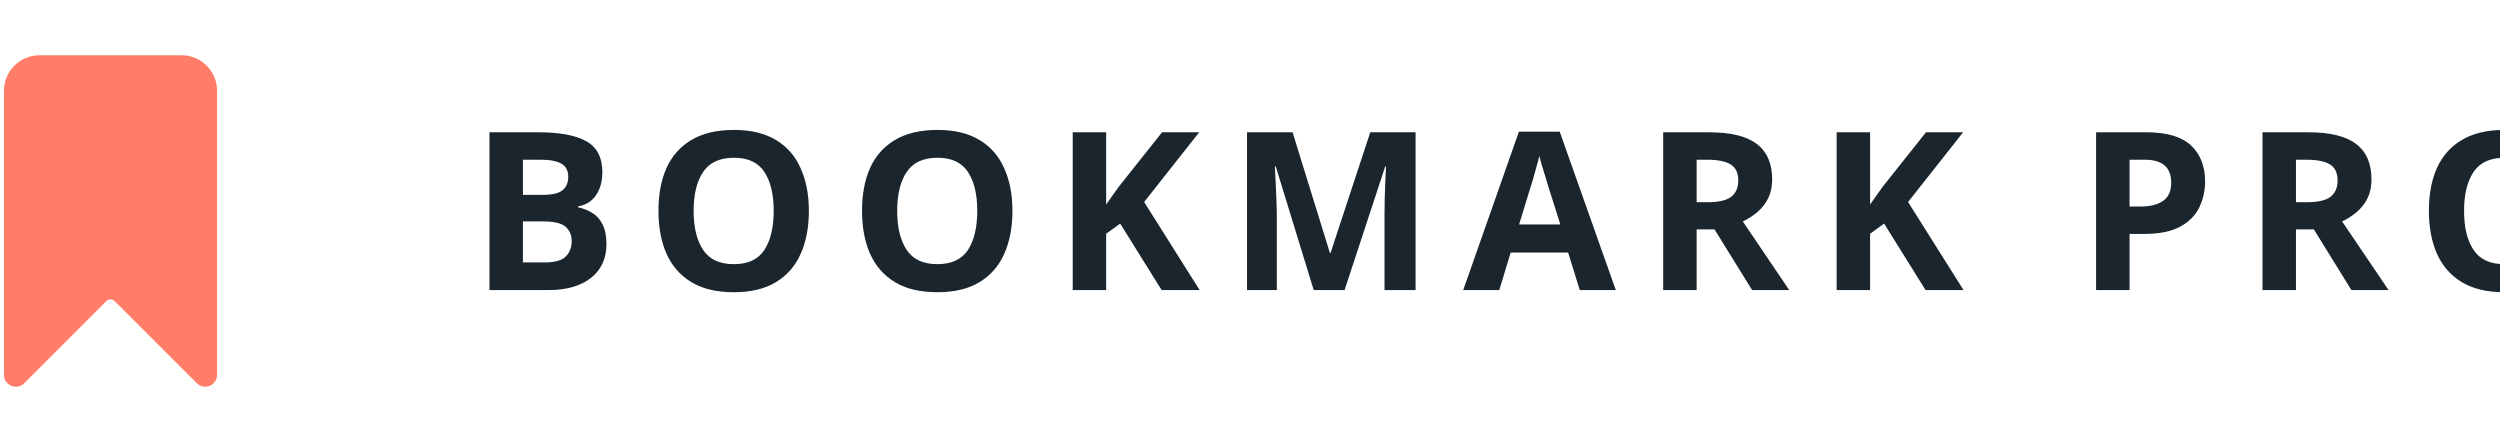
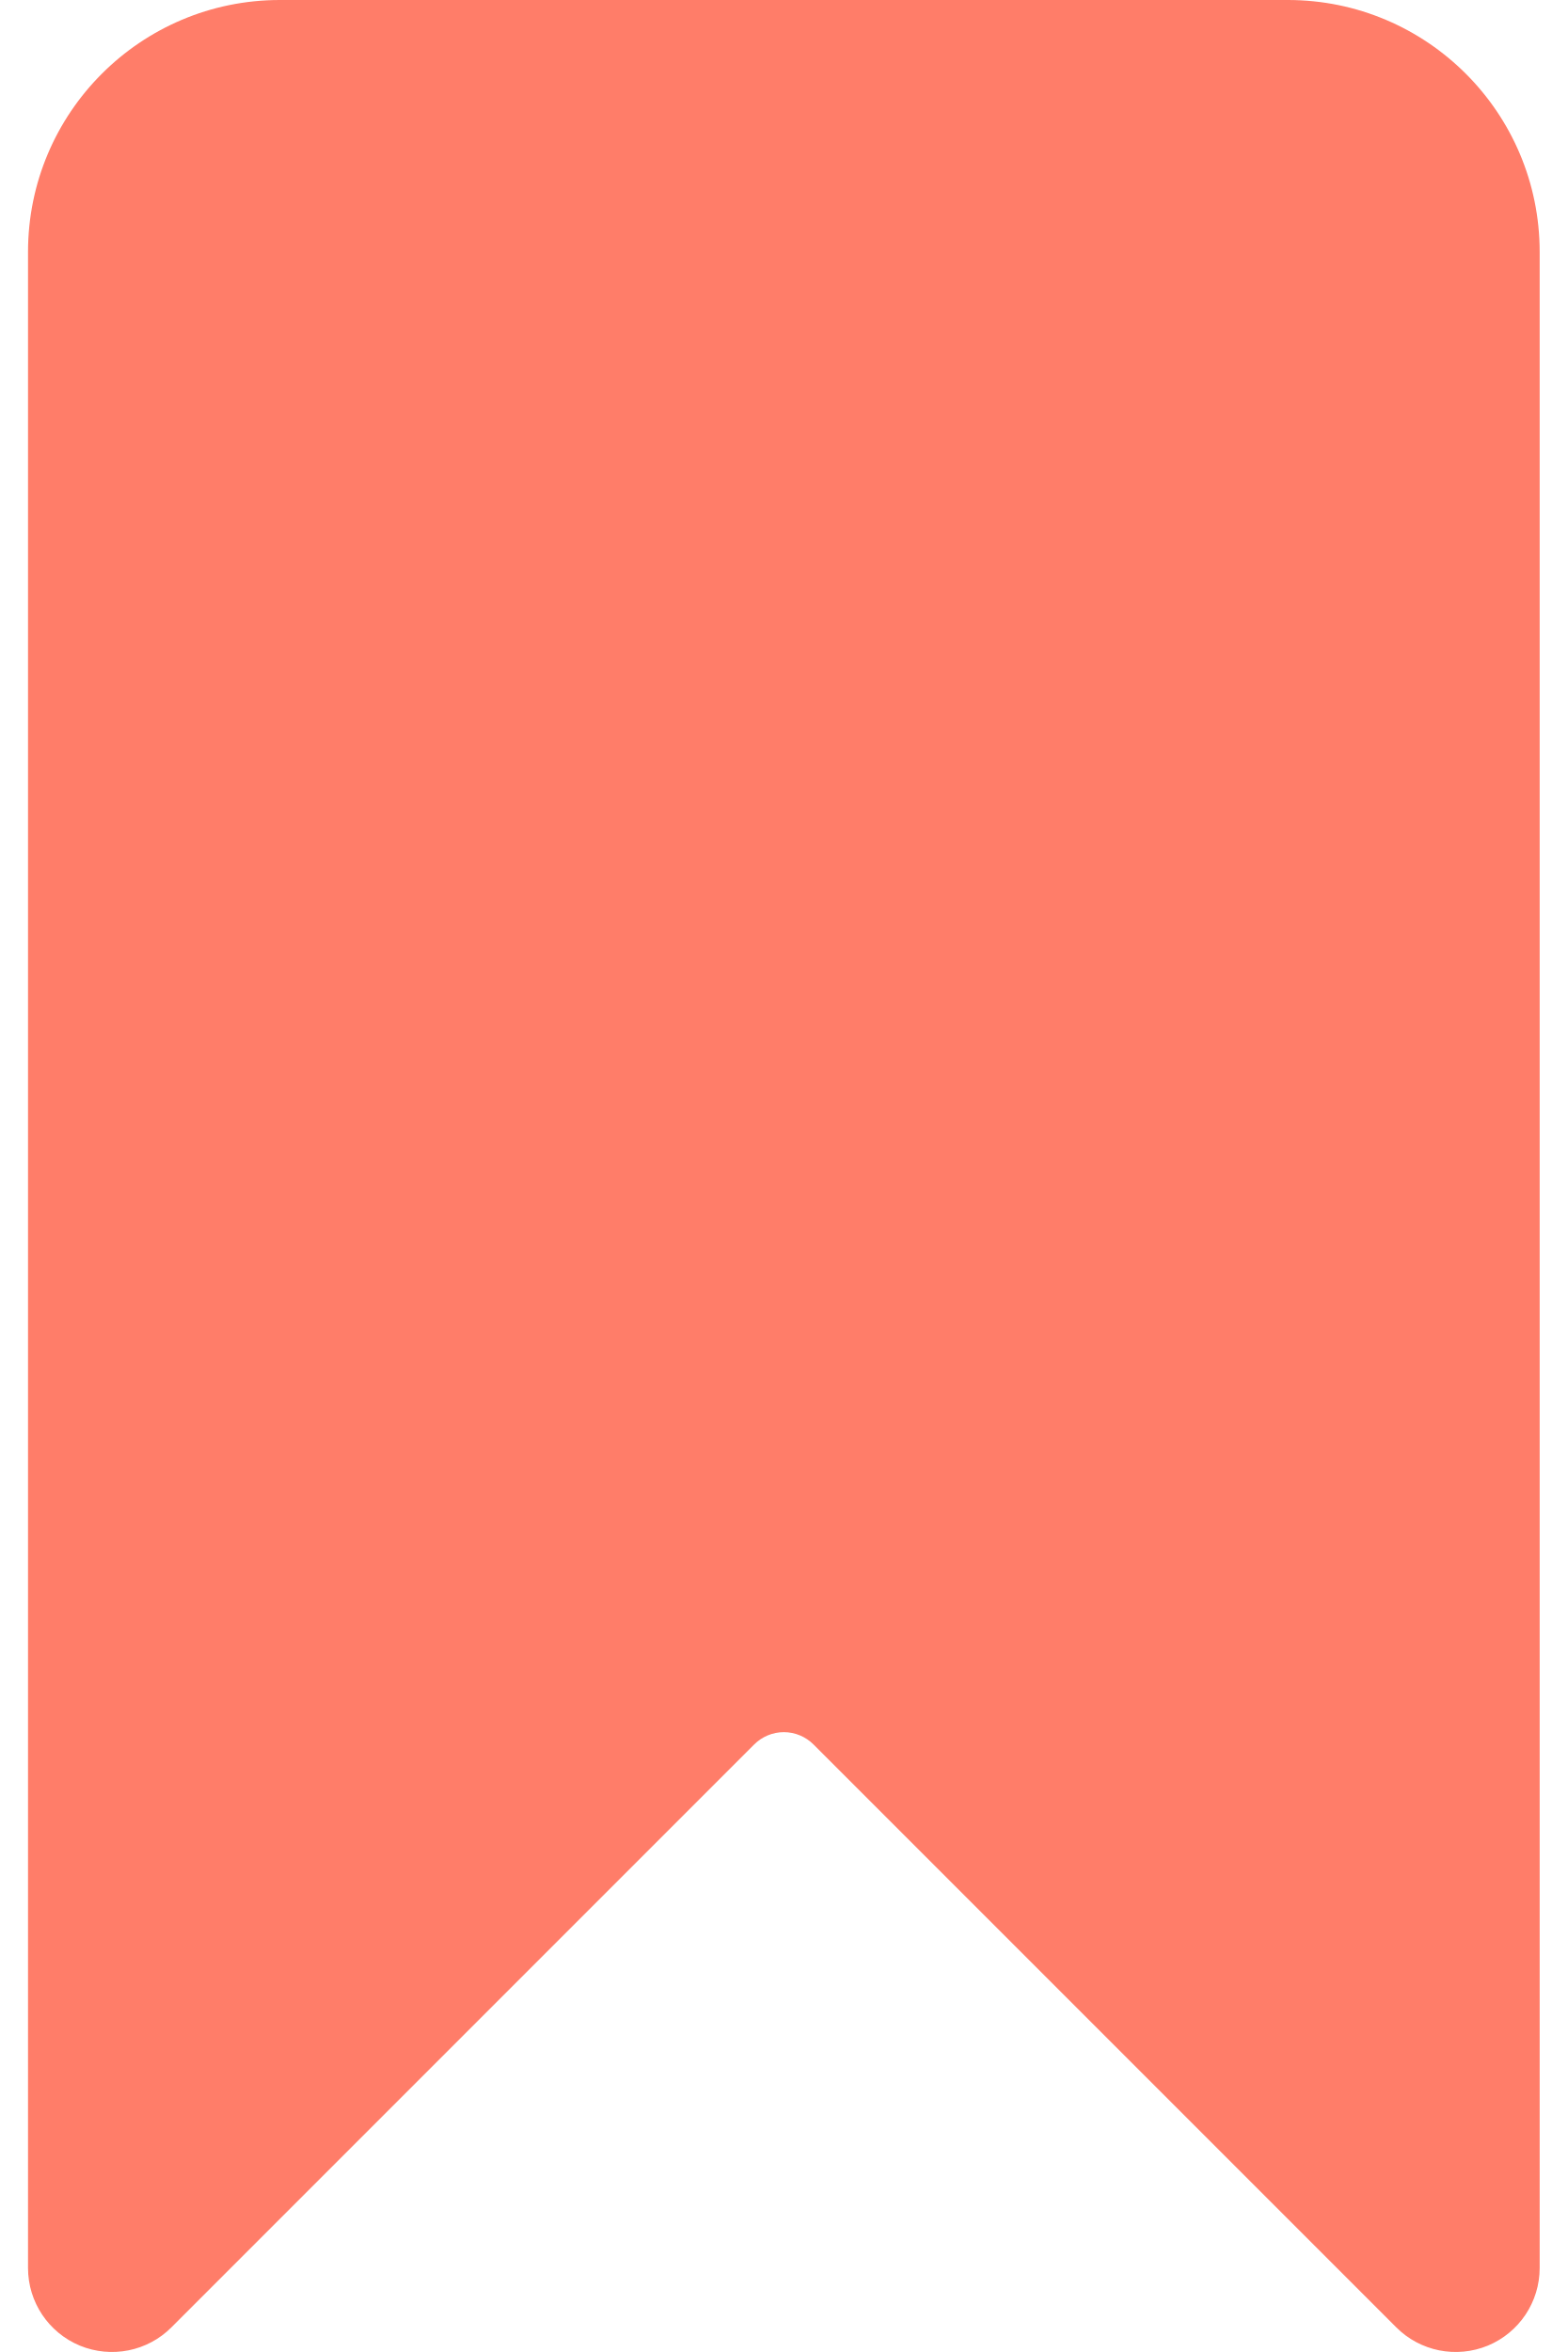
- <svg xmlns="http://www.w3.org/2000/svg" width="181" height="32" viewBox="0 0 181 32">
-   <g fill="none" fill-rule="evenodd">
-     <g>
-       <g>
-         <text fill="#1A252D" font-family="Palanquin-Bold, Palanquin" font-size="16" font-weight="bold" letter-spacing="2" transform="translate(-80 -22) translate(80 22)">
-           <tspan x="34" y="21">BOOKMARK PRO</tspan>
-         </text>
-         <g fill="#FF7D69" fill-rule="nonzero">
-           <path d="M13.143 0H2.857C1.437 0 .286 1.151.286 2.571v20.572c0 .347.209.66.53.792.32.132.689.059.934-.187l5.947-5.947c.08-.08.19-.126.303-.126.114 0 .223.046.303.126l5.947 5.947c.245.246.614.32.935.187.32-.133.53-.445.53-.792V2.57c0-1.42-1.152-2.571-2.572-2.571z" transform="translate(-80 -22) translate(80 22) translate(0 4)" />
+ <svg xmlns="http://www.w3.org/2000/svg" width="16px" height="24px" viewBox="0 0 16 24" version="1.1">
+   <g id="Page-1" stroke="none" stroke-width="1" fill="none" fill-rule="evenodd">
+     <g id="Bookmark---success-Page" transform="translate(-80, -26)" fill="#FF7D69" fill-rule="nonzero">
+       <g id="logo" transform="translate(80, 22)">
+         <g id="streamline-icon-interface-bookmark@24x24" transform="translate(0, 4)">
+           <path d="M13.143,0 L2.857,0 C1.437,0 0.286,1.151 0.286,2.571 L0.286,23.143 C0.286,23.49 0.495,23.802 0.815,23.935 C1.136,24.067 1.505,23.994 1.75,23.748 L7.697,17.801 C7.777,17.721 7.886,17.675 8,17.675 C8.114,17.675 8.223,17.721 8.303,17.801 L14.25,23.748 C14.495,23.994 14.864,24.067 15.185,23.935 C15.505,23.802 15.714,23.49 15.714,23.143 L15.714,2.571 C15.714,1.151 14.563,0 13.143,0 Z" id="Path" />
        </g>
      </g>
    </g>
  </g>
</svg>
